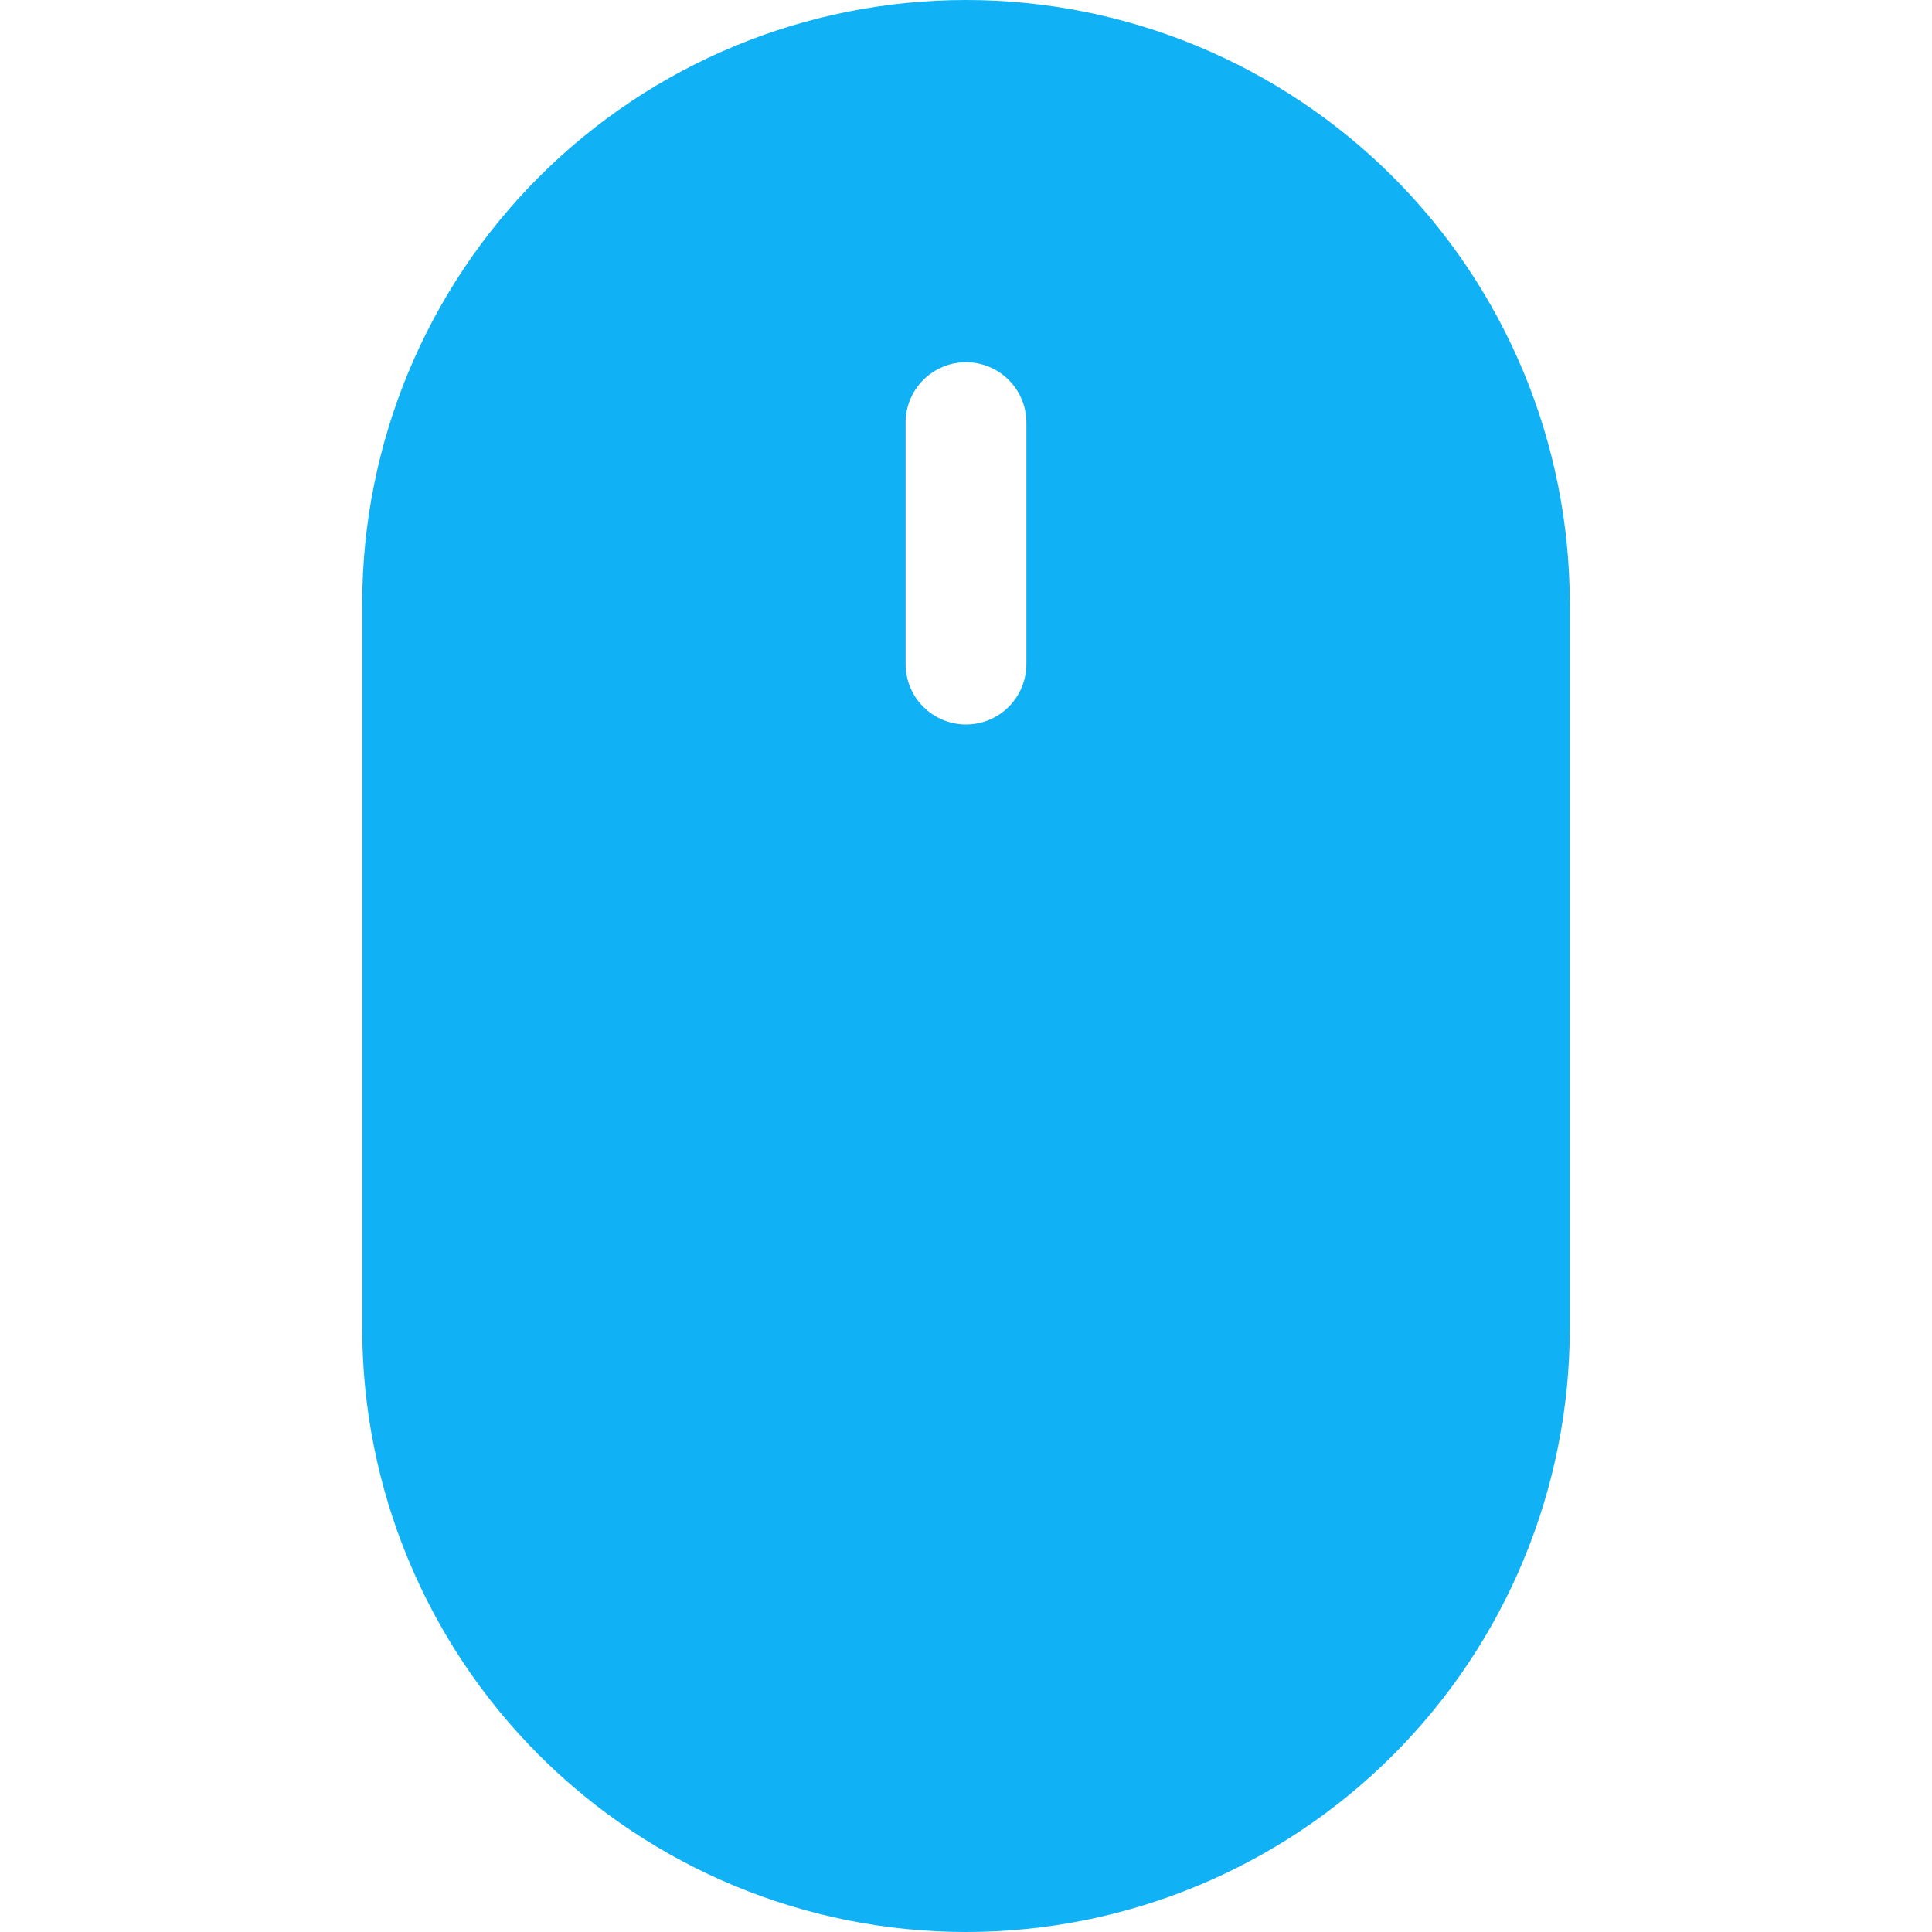
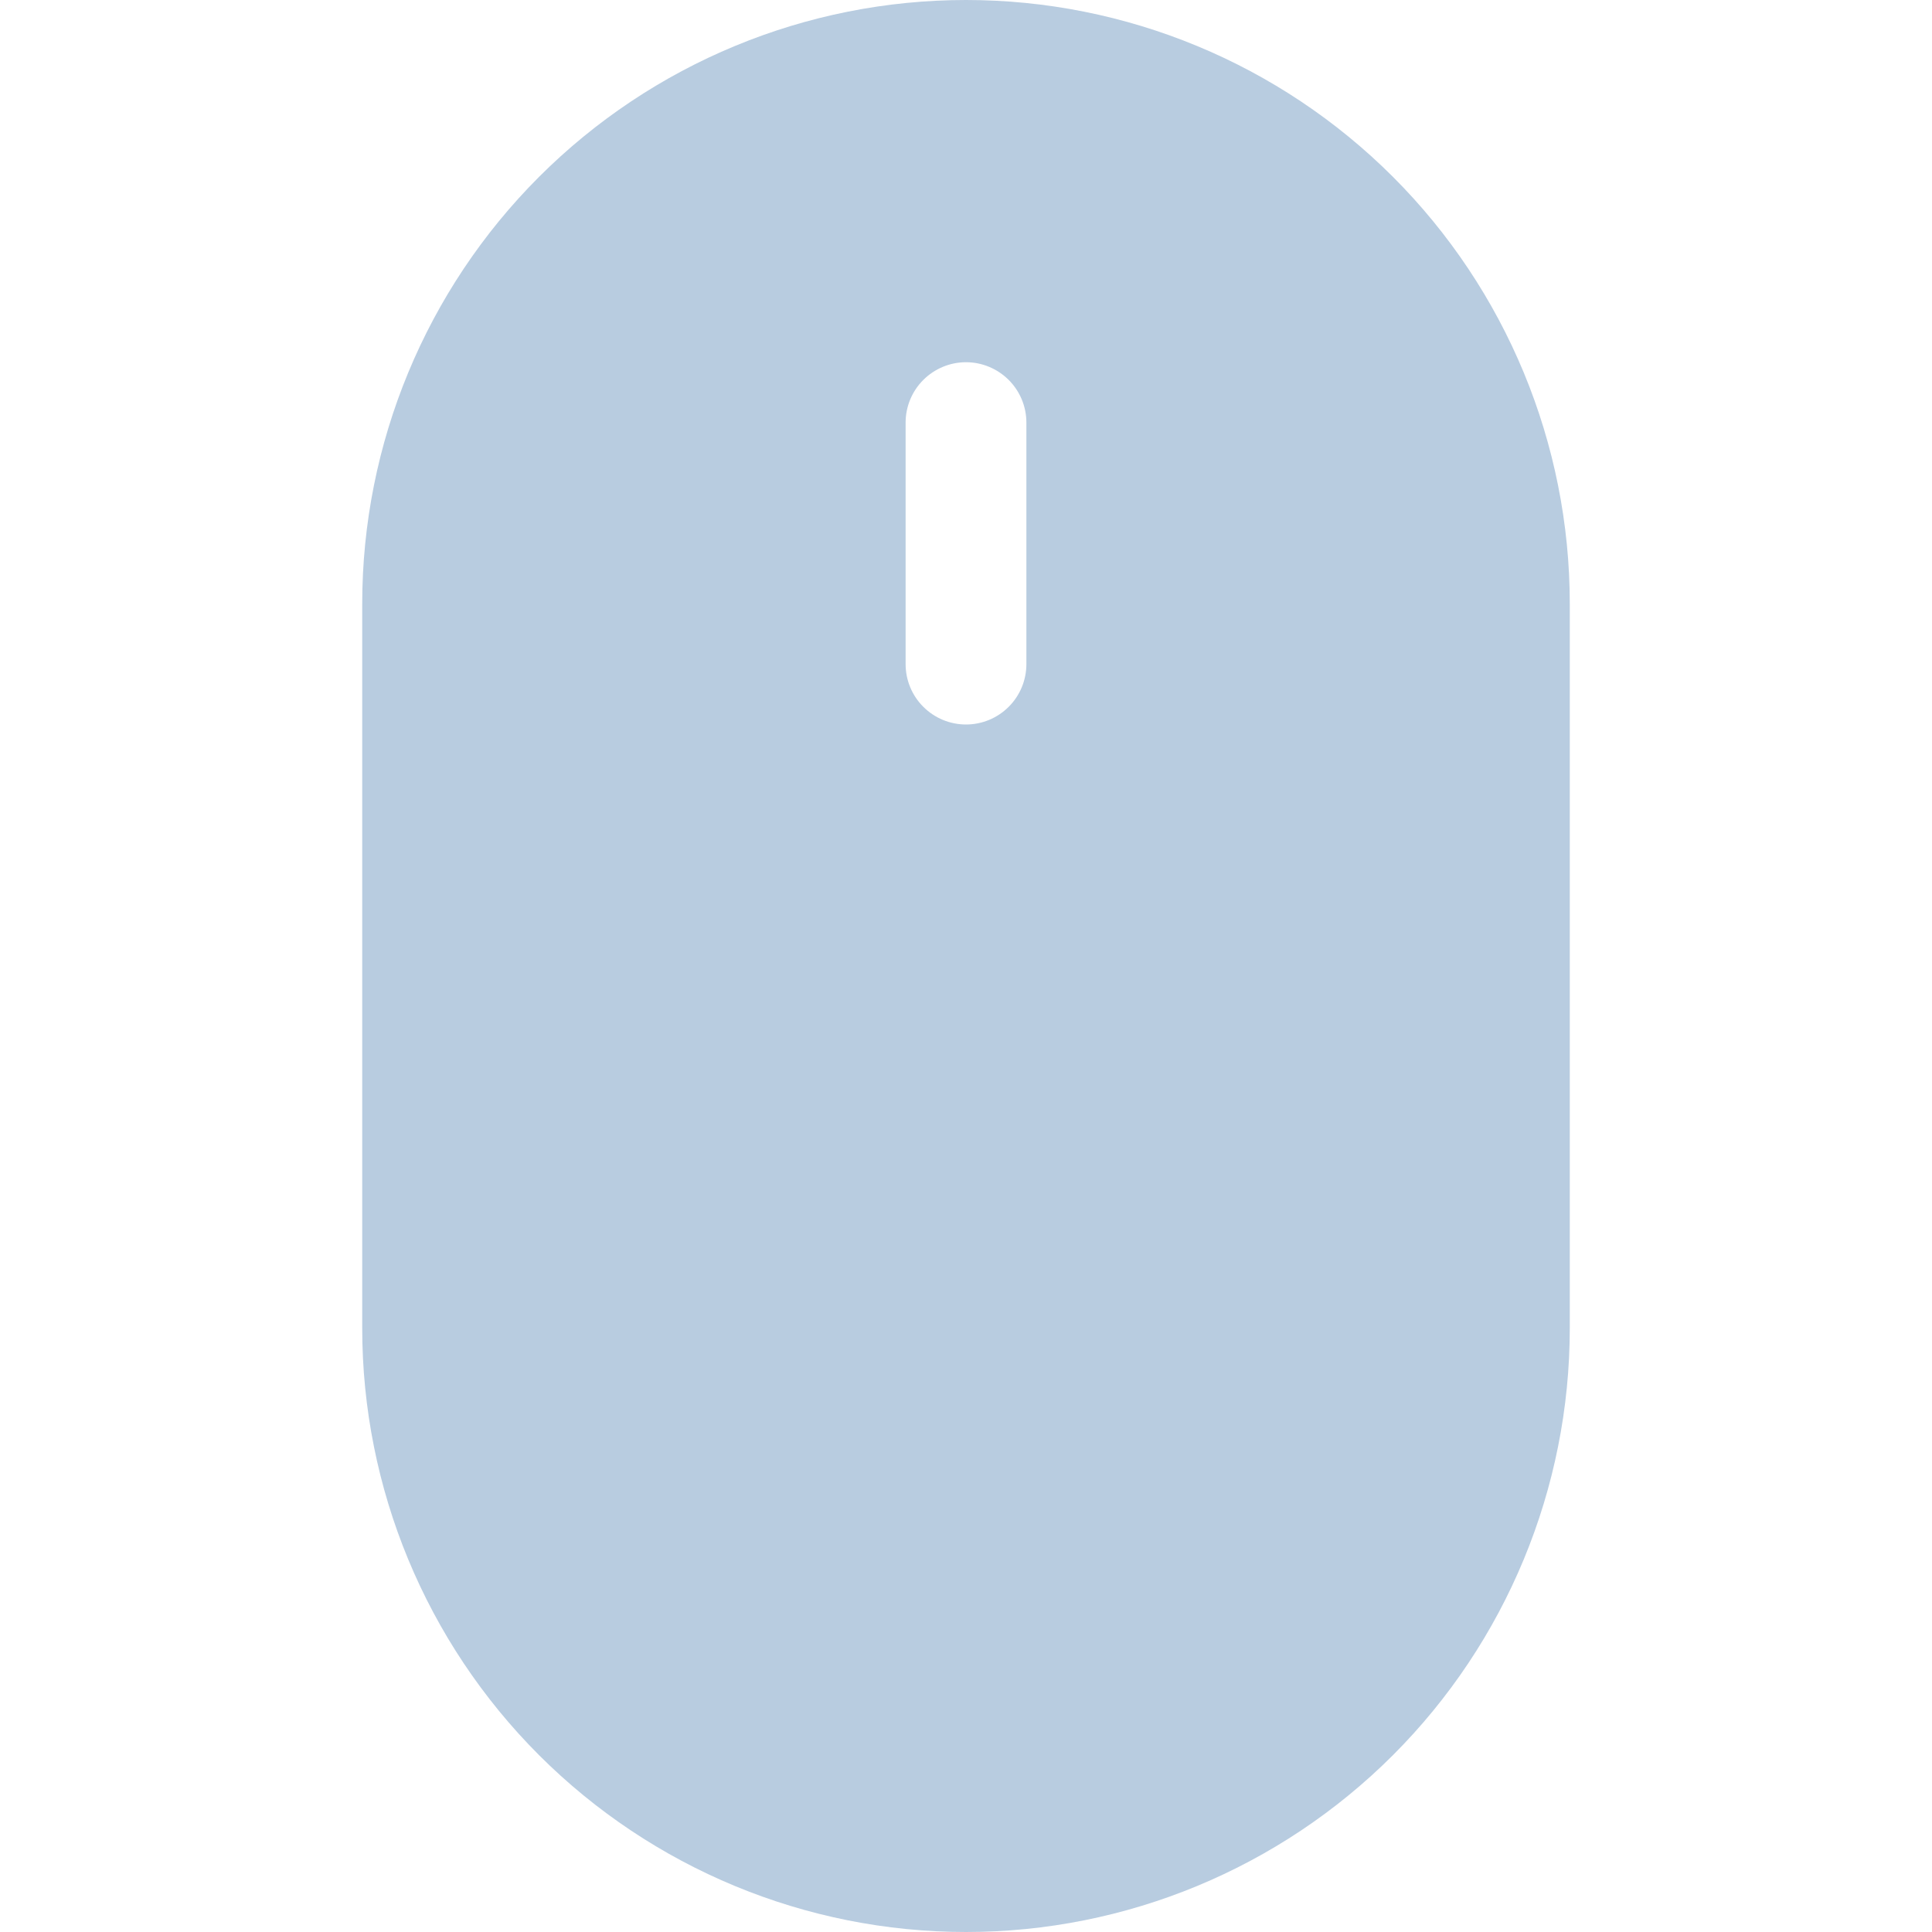
<svg xmlns="http://www.w3.org/2000/svg" width="31" height="31" viewBox="0 0 31 31" fill="none">
-   <path d="M5.812 9.688C5.812 7.118 6.833 4.654 8.65 2.837C10.467 1.021 12.931 0 15.5 0C18.069 0 20.533 1.021 22.35 2.837C24.167 4.654 25.188 7.118 25.188 9.688V21.312C25.188 23.882 24.167 26.346 22.35 28.163C20.533 29.979 18.069 31 15.5 31C12.931 31 10.467 29.979 8.65 28.163C6.833 26.346 5.812 23.882 5.812 21.312V9.688ZM16.469 6.781C16.469 6.524 16.367 6.278 16.185 6.096C16.003 5.915 15.757 5.812 15.5 5.812C15.243 5.812 14.997 5.915 14.815 6.096C14.633 6.278 14.531 6.524 14.531 6.781V10.656C14.531 10.913 14.633 11.16 14.815 11.341C14.997 11.523 15.243 11.625 15.5 11.625C15.757 11.625 16.003 11.523 16.185 11.341C16.367 11.16 16.469 10.913 16.469 10.656V6.781Z" fill="#11B1F5" />
+   <path d="M5.812 9.688C5.812 7.118 6.833 4.654 8.65 2.837C10.467 1.021 12.931 0 15.5 0C18.069 0 20.533 1.021 22.35 2.837C24.167 4.654 25.188 7.118 25.188 9.688V21.312C25.188 23.882 24.167 26.346 22.35 28.163C20.533 29.979 18.069 31 15.5 31C12.931 31 10.467 29.979 8.65 28.163C6.833 26.346 5.812 23.882 5.812 21.312V9.688ZM16.469 6.781C16.469 6.524 16.367 6.278 16.185 6.096C16.003 5.915 15.757 5.812 15.5 5.812C15.243 5.812 14.997 5.915 14.815 6.096C14.633 6.278 14.531 6.524 14.531 6.781V10.656C14.531 10.913 14.633 11.16 14.815 11.341C14.997 11.523 15.243 11.625 15.5 11.625C15.757 11.625 16.003 11.523 16.185 11.341C16.367 11.16 16.469 10.913 16.469 10.656V6.781Z" fill="#B8CCE0" />
</svg>
